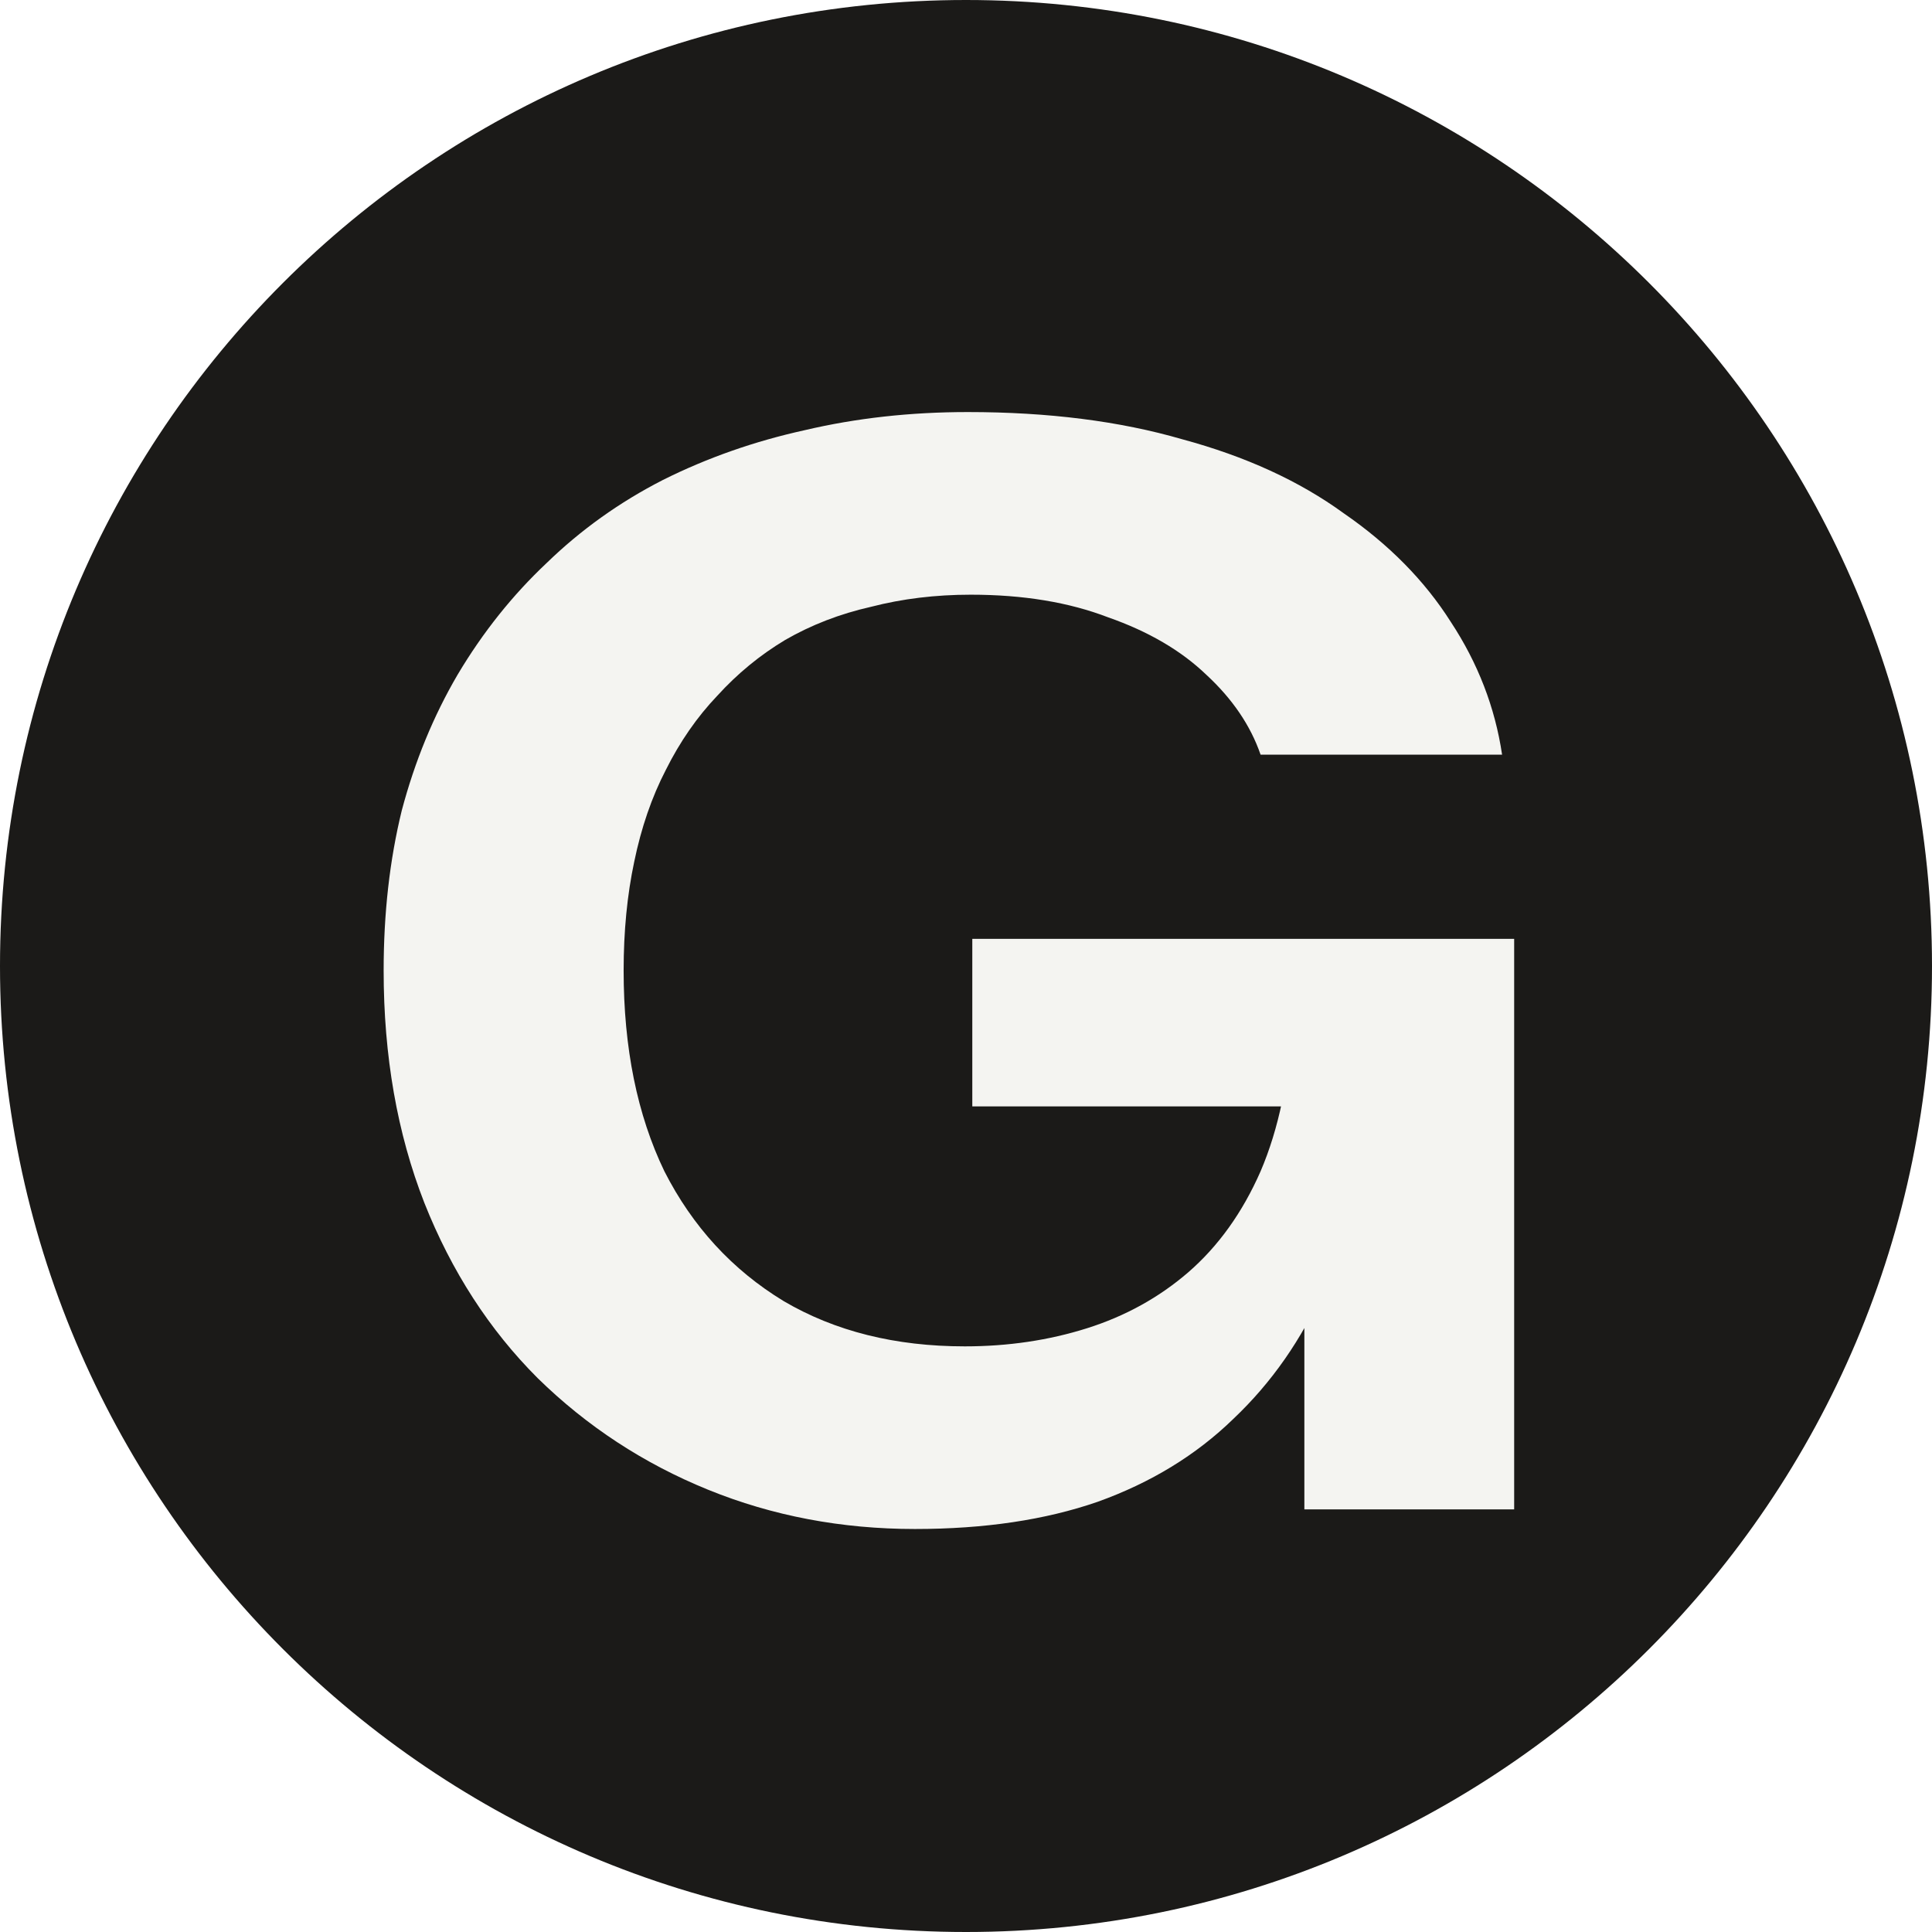
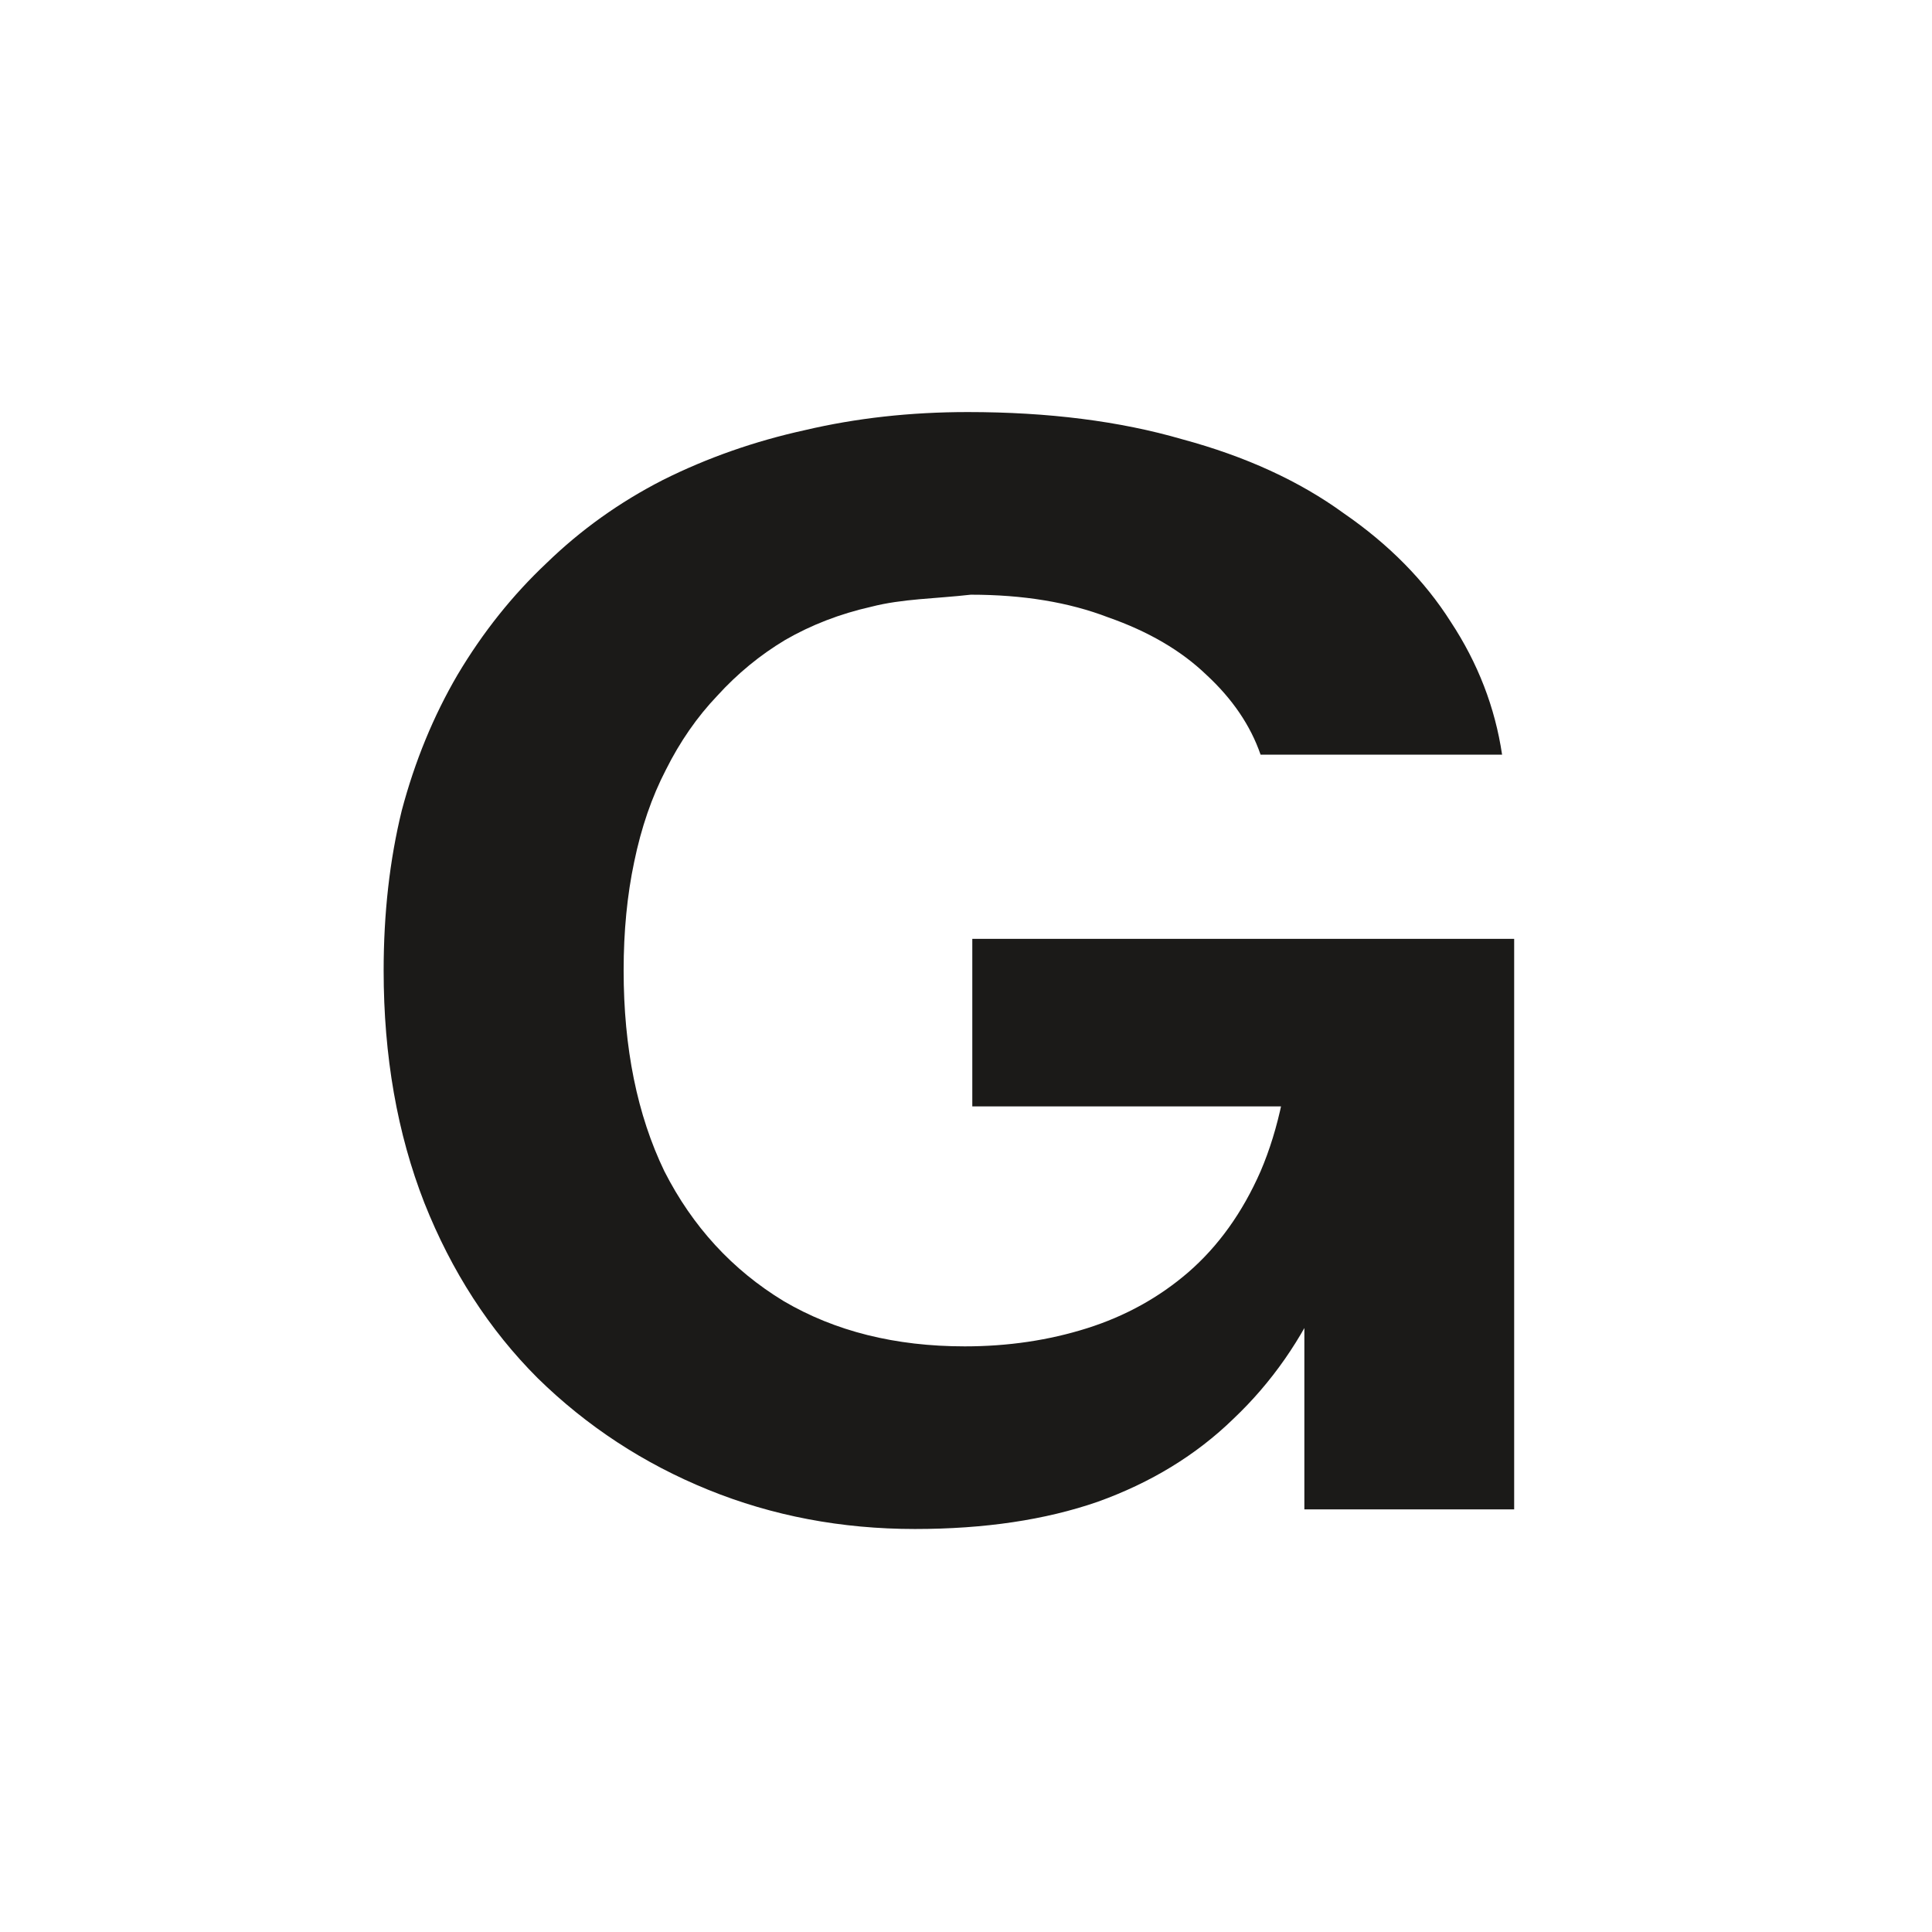
<svg xmlns="http://www.w3.org/2000/svg" width="96" height="96" viewBox="0 0 96 96" fill="none">
+   <style>
+     rect { fill: transparent; }
+     path { fill: #1B1A18; }
+ 
+     @media (prefers-color-scheme: dark) {
+       rect { fill: #1B1A18; }
+       path { fill: #F4F4F1; }
+     }
+   </style>
  <g>
    <rect width="96" height="96" rx="48" fill="#1B1A18" />
-     <path d="M45.463 75.975C41.813 75.975 38.388 75.325 35.188 74.025C31.988 72.725 29.163 70.875 26.713 68.475C24.313 66.075 22.438 63.175 21.088 59.775C19.738 56.325 19.063 52.475 19.063 48.225C19.063 45.375 19.363 42.725 19.963 40.275C20.613 37.825 21.538 35.575 22.738 33.525C23.988 31.425 25.463 29.575 27.163 27.975C28.863 26.325 30.788 24.95 32.938 23.85C35.138 22.75 37.488 21.925 39.988 21.375C42.538 20.775 45.238 20.475 48.088 20.475C52.088 20.475 55.638 20.925 58.738 21.825C61.888 22.675 64.563 23.9 66.763 25.5C69.013 27.05 70.788 28.85 72.088 30.9C73.438 32.95 74.288 35.15 74.638 37.5H62.638C62.138 36.05 61.238 34.725 59.938 33.525C58.688 32.325 57.063 31.375 55.063 30.675C53.113 29.925 50.838 29.55 48.238 29.55C46.488 29.55 44.838 29.75 43.288 30.15C41.738 30.5 40.313 31.05 39.013 31.8C37.763 32.55 36.638 33.475 35.638 34.575C34.638 35.625 33.788 36.85 33.088 38.25C32.388 39.6 31.863 41.125 31.513 42.825C31.163 44.475 30.988 46.275 30.988 48.225C30.988 52.075 31.663 55.4 33.013 58.2C34.413 60.95 36.388 63.1 38.938 64.65C41.488 66.15 44.488 66.9 47.938 66.9C50.088 66.9 52.113 66.6 54.013 66C55.913 65.4 57.588 64.475 59.038 63.225C60.538 61.925 61.738 60.25 62.638 58.2C63.538 56.1 64.063 53.575 64.213 50.625L67.738 54.975H48.313V46.65H75.238V75H64.813V62.7L65.788 64.05C64.688 66.55 63.188 68.7 61.288 70.5C59.438 72.3 57.188 73.675 54.538 74.625C51.938 75.525 48.913 75.975 45.463 75.975Z" fill="#F4F4F1" />
+     <path d="M45.463 75.975C41.813 75.975 38.388 75.325 35.188 74.025C31.988 72.725 29.163 70.875 26.713 68.475C24.313 66.075 22.438 63.175 21.088 59.775C19.738 56.325 19.063 52.475 19.063 48.225C19.063 45.375 19.363 42.725 19.963 40.275C20.613 37.825 21.538 35.575 22.738 33.525C23.988 31.425 25.463 29.575 27.163 27.975C28.863 26.325 30.788 24.95 32.938 23.85C35.138 22.75 37.488 21.925 39.988 21.375C42.538 20.775 45.238 20.475 48.088 20.475C52.088 20.475 55.638 20.925 58.738 21.825C61.888 22.675 64.563 23.9 66.763 25.5C69.013 27.05 70.788 28.85 72.088 30.9C73.438 32.95 74.288 35.15 74.638 37.5H62.638C62.138 36.05 61.238 34.725 59.938 33.525C58.688 32.325 57.063 31.375 55.063 30.675C53.113 29.925 50.838 29.55 48.238 29.55C46.488 29.75 44.838 29.75 43.288 30.15C41.738 30.5 40.313 31.05 39.013 31.8C37.763 32.55 36.638 33.475 35.638 34.575C34.638 35.625 33.788 36.85 33.088 38.25C32.388 39.6 31.863 41.125 31.513 42.825C31.163 44.475 30.988 46.275 30.988 48.225C30.988 52.075 31.663 55.4 33.013 58.2C34.413 60.95 36.388 63.1 38.938 64.65C41.488 66.15 44.488 66.9 47.938 66.9C50.088 66.9 52.113 66.6 54.013 66C55.913 65.4 57.588 64.475 59.038 63.225C60.538 61.925 61.738 60.25 62.638 58.2C63.538 56.1 64.063 53.575 64.213 50.625L67.738 54.975H48.313V46.65H75.238V75H64.813V62.7L65.788 64.05C64.688 66.55 63.188 68.7 61.288 70.5C59.438 72.3 57.188 73.675 54.538 74.625C51.938 75.525 48.913 75.975 45.463 75.975Z" fill="#F4F4F1" />
  </g>
</svg>
